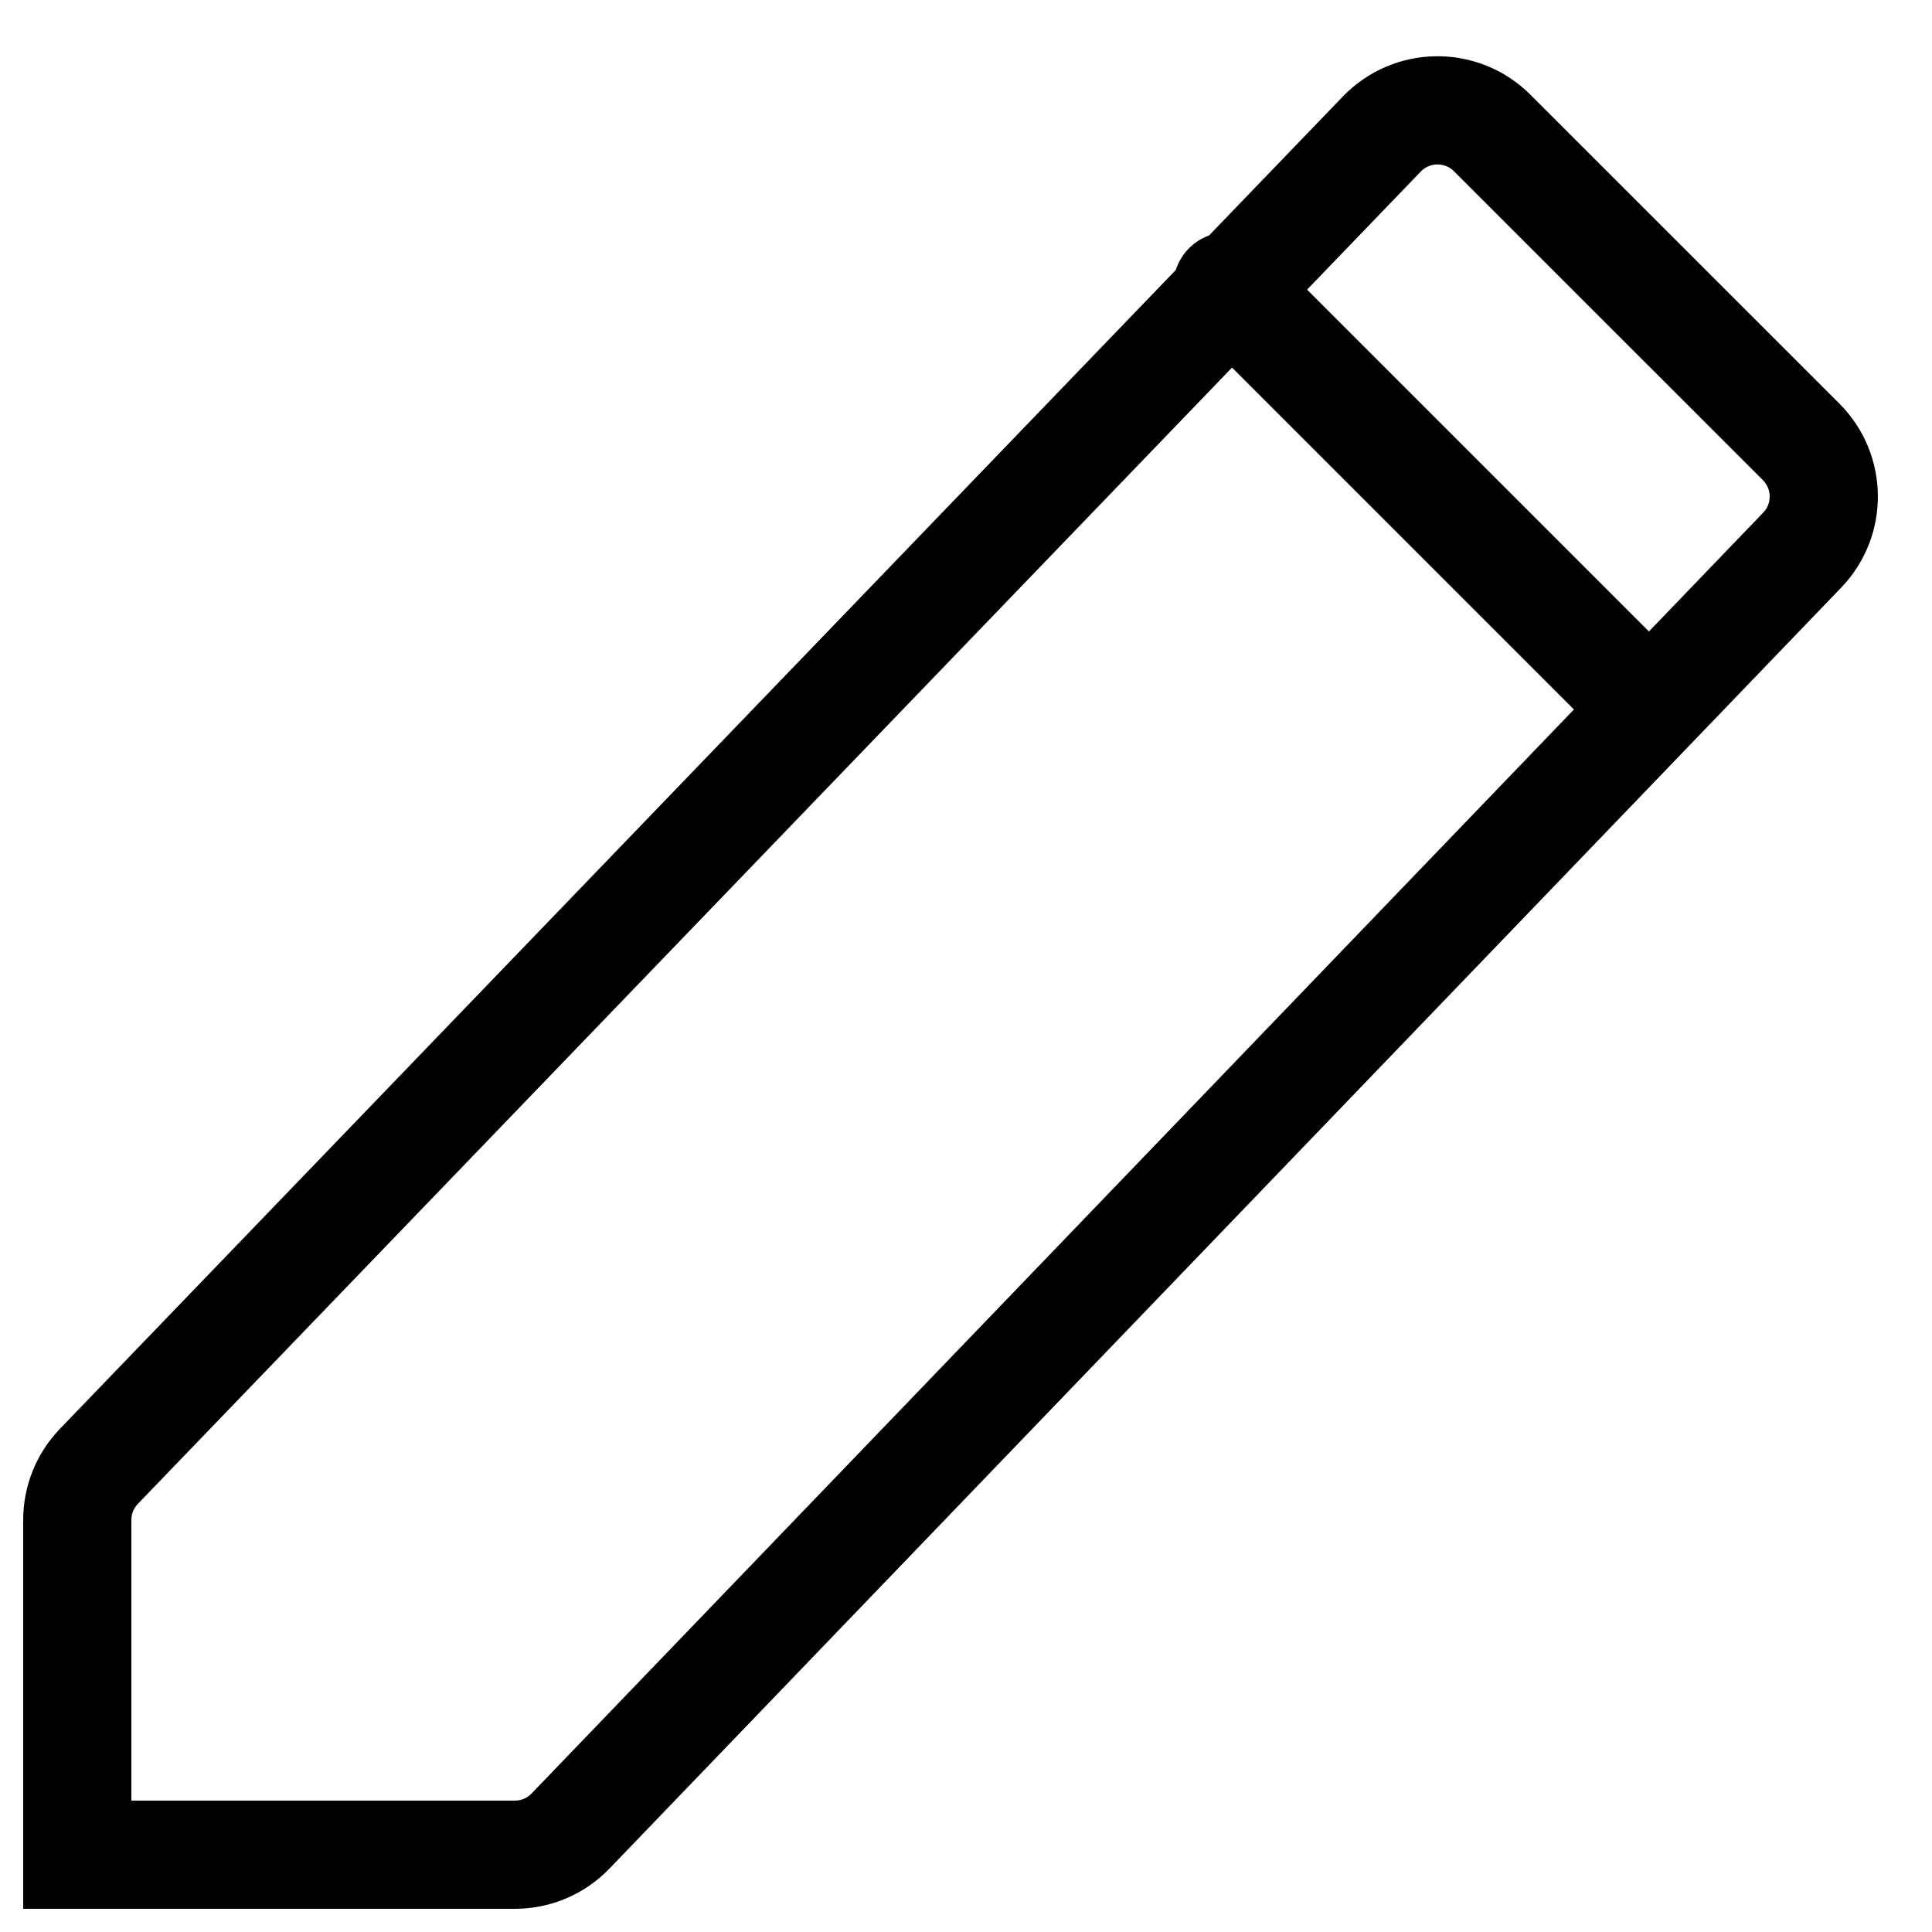
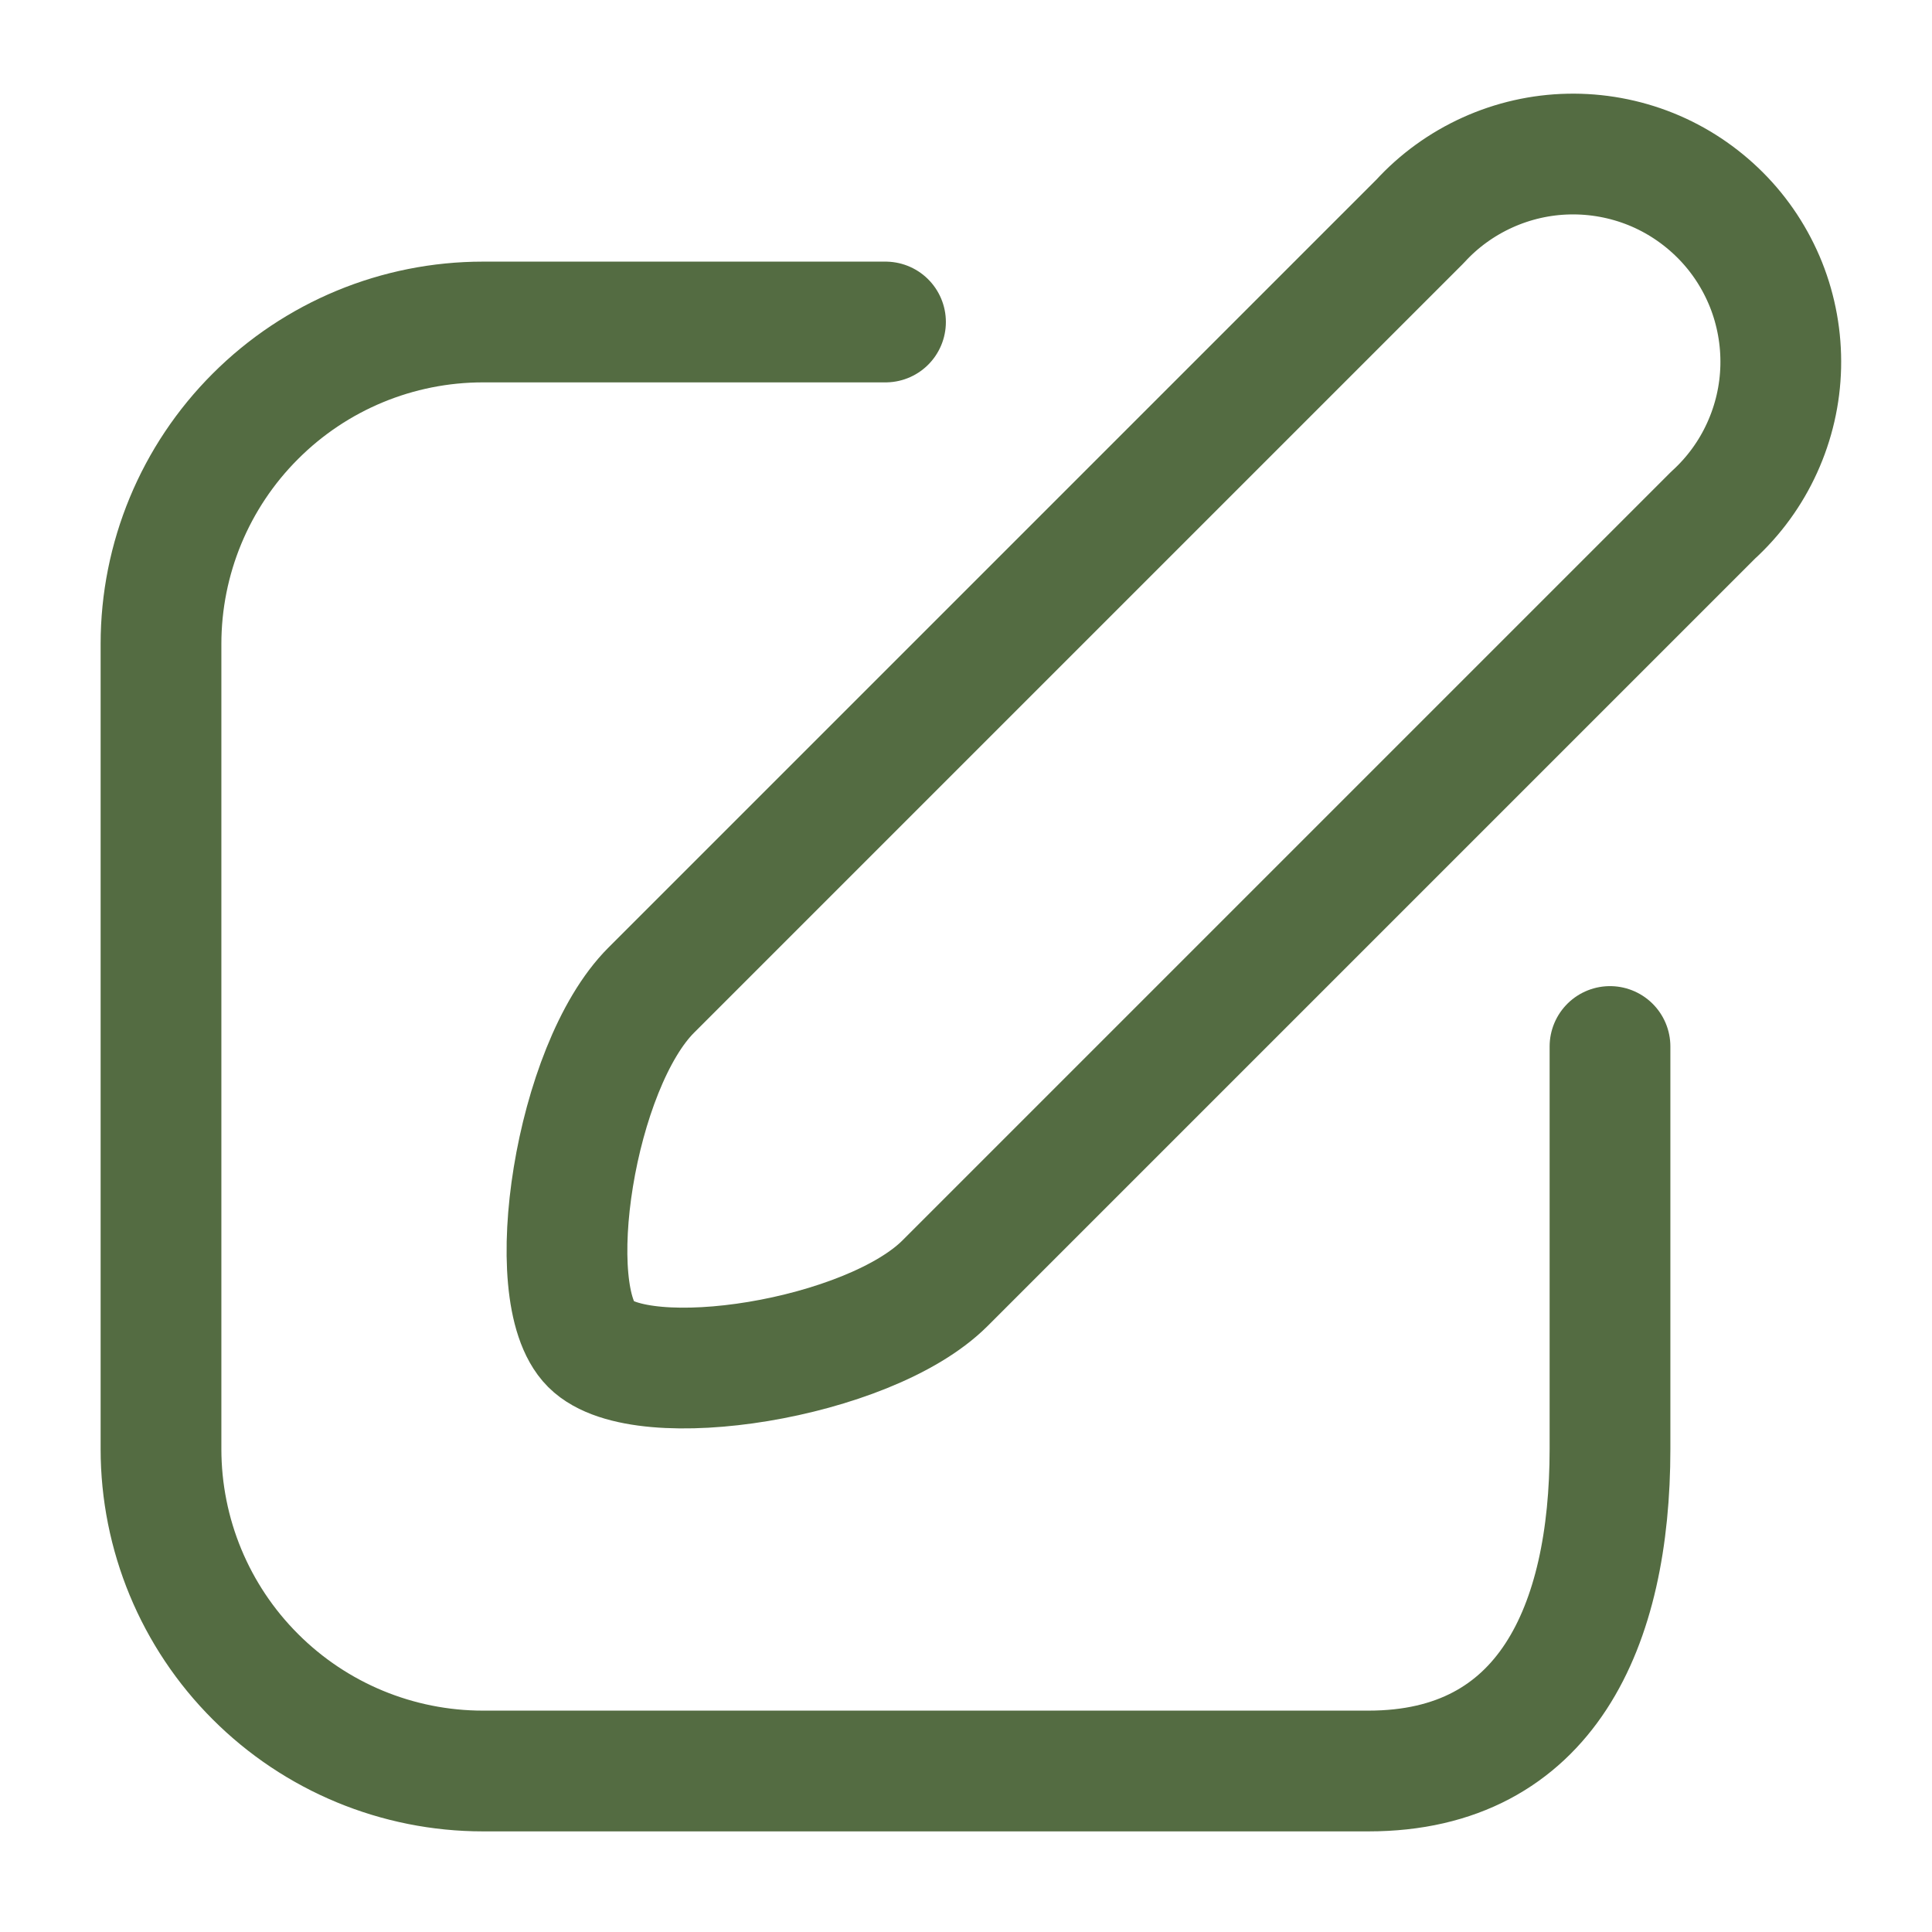
- <svg xmlns="http://www.w3.org/2000/svg" width="25" height="25" viewBox="0 0 25 25" fill="none">
-   <path d="M1 19.668V24H6.662C6.935 24 7.195 23.889 7.383 23.693L23.32 7.119C23.698 6.726 23.692 6.104 23.307 5.718L19.309 1.721C18.913 1.325 18.27 1.331 17.881 1.734L1.28 18.974C1.1 19.161 1 19.409 1 19.668Z" stroke="black" stroke-width="1.4" stroke-linecap="round" />
-   <path d="M15.882 3.706L21.294 9.118" stroke="black" stroke-width="1.4" stroke-linecap="round" stroke-linejoin="round" />
+ <svg xmlns="http://www.w3.org/2000/svg" width="800px" height="800px" viewBox="0 0 24 24" fill="none">
+   <g id="SVGRepo_bgCarrier" stroke-width="0" />
+   <g id="SVGRepo_tracerCarrier" stroke-linecap="round" stroke-linejoin="round" />
+   <g id="SVGRepo_iconCarrier">
+     <path d="M21.28 6.4L11.74 15.94C10.79 16.89 7.97 17.33 7.34 16.7C6.71 16.07 7.14 13.25 8.09 12.3L17.64 2.75C17.875 2.493 18.16 2.287 18.478 2.143C18.796 1.999 19.139 1.921 19.488 1.914C19.836 1.907 20.182 1.97 20.506 2.1C20.829 2.23 21.122 2.425 21.369 2.672C21.615 2.918 21.808 3.212 21.938 3.536C22.067 3.86 22.129 4.206 22.121 4.555C22.113 4.903 22.034 5.246 21.889 5.564C21.745 5.881 21.538 6.165 21.28 6.4V6.4Z" stroke="#546C42" stroke-width="1.5" stroke-linecap="round" stroke-linejoin="round" />
+     <path d="M11 4H6C4.939 4 3.922 4.421 3.172 5.172C2.421 5.922 2 6.939 2 8V18C2 19.061 2.421 20.078 3.172 20.828C3.922 21.579 4.939 22 6 22H17C19.21 22 20 20.2 20 18V13" stroke="#546C42" stroke-width="1.5" stroke-linecap="round" stroke-linejoin="round" />
+   </g>
</svg>
